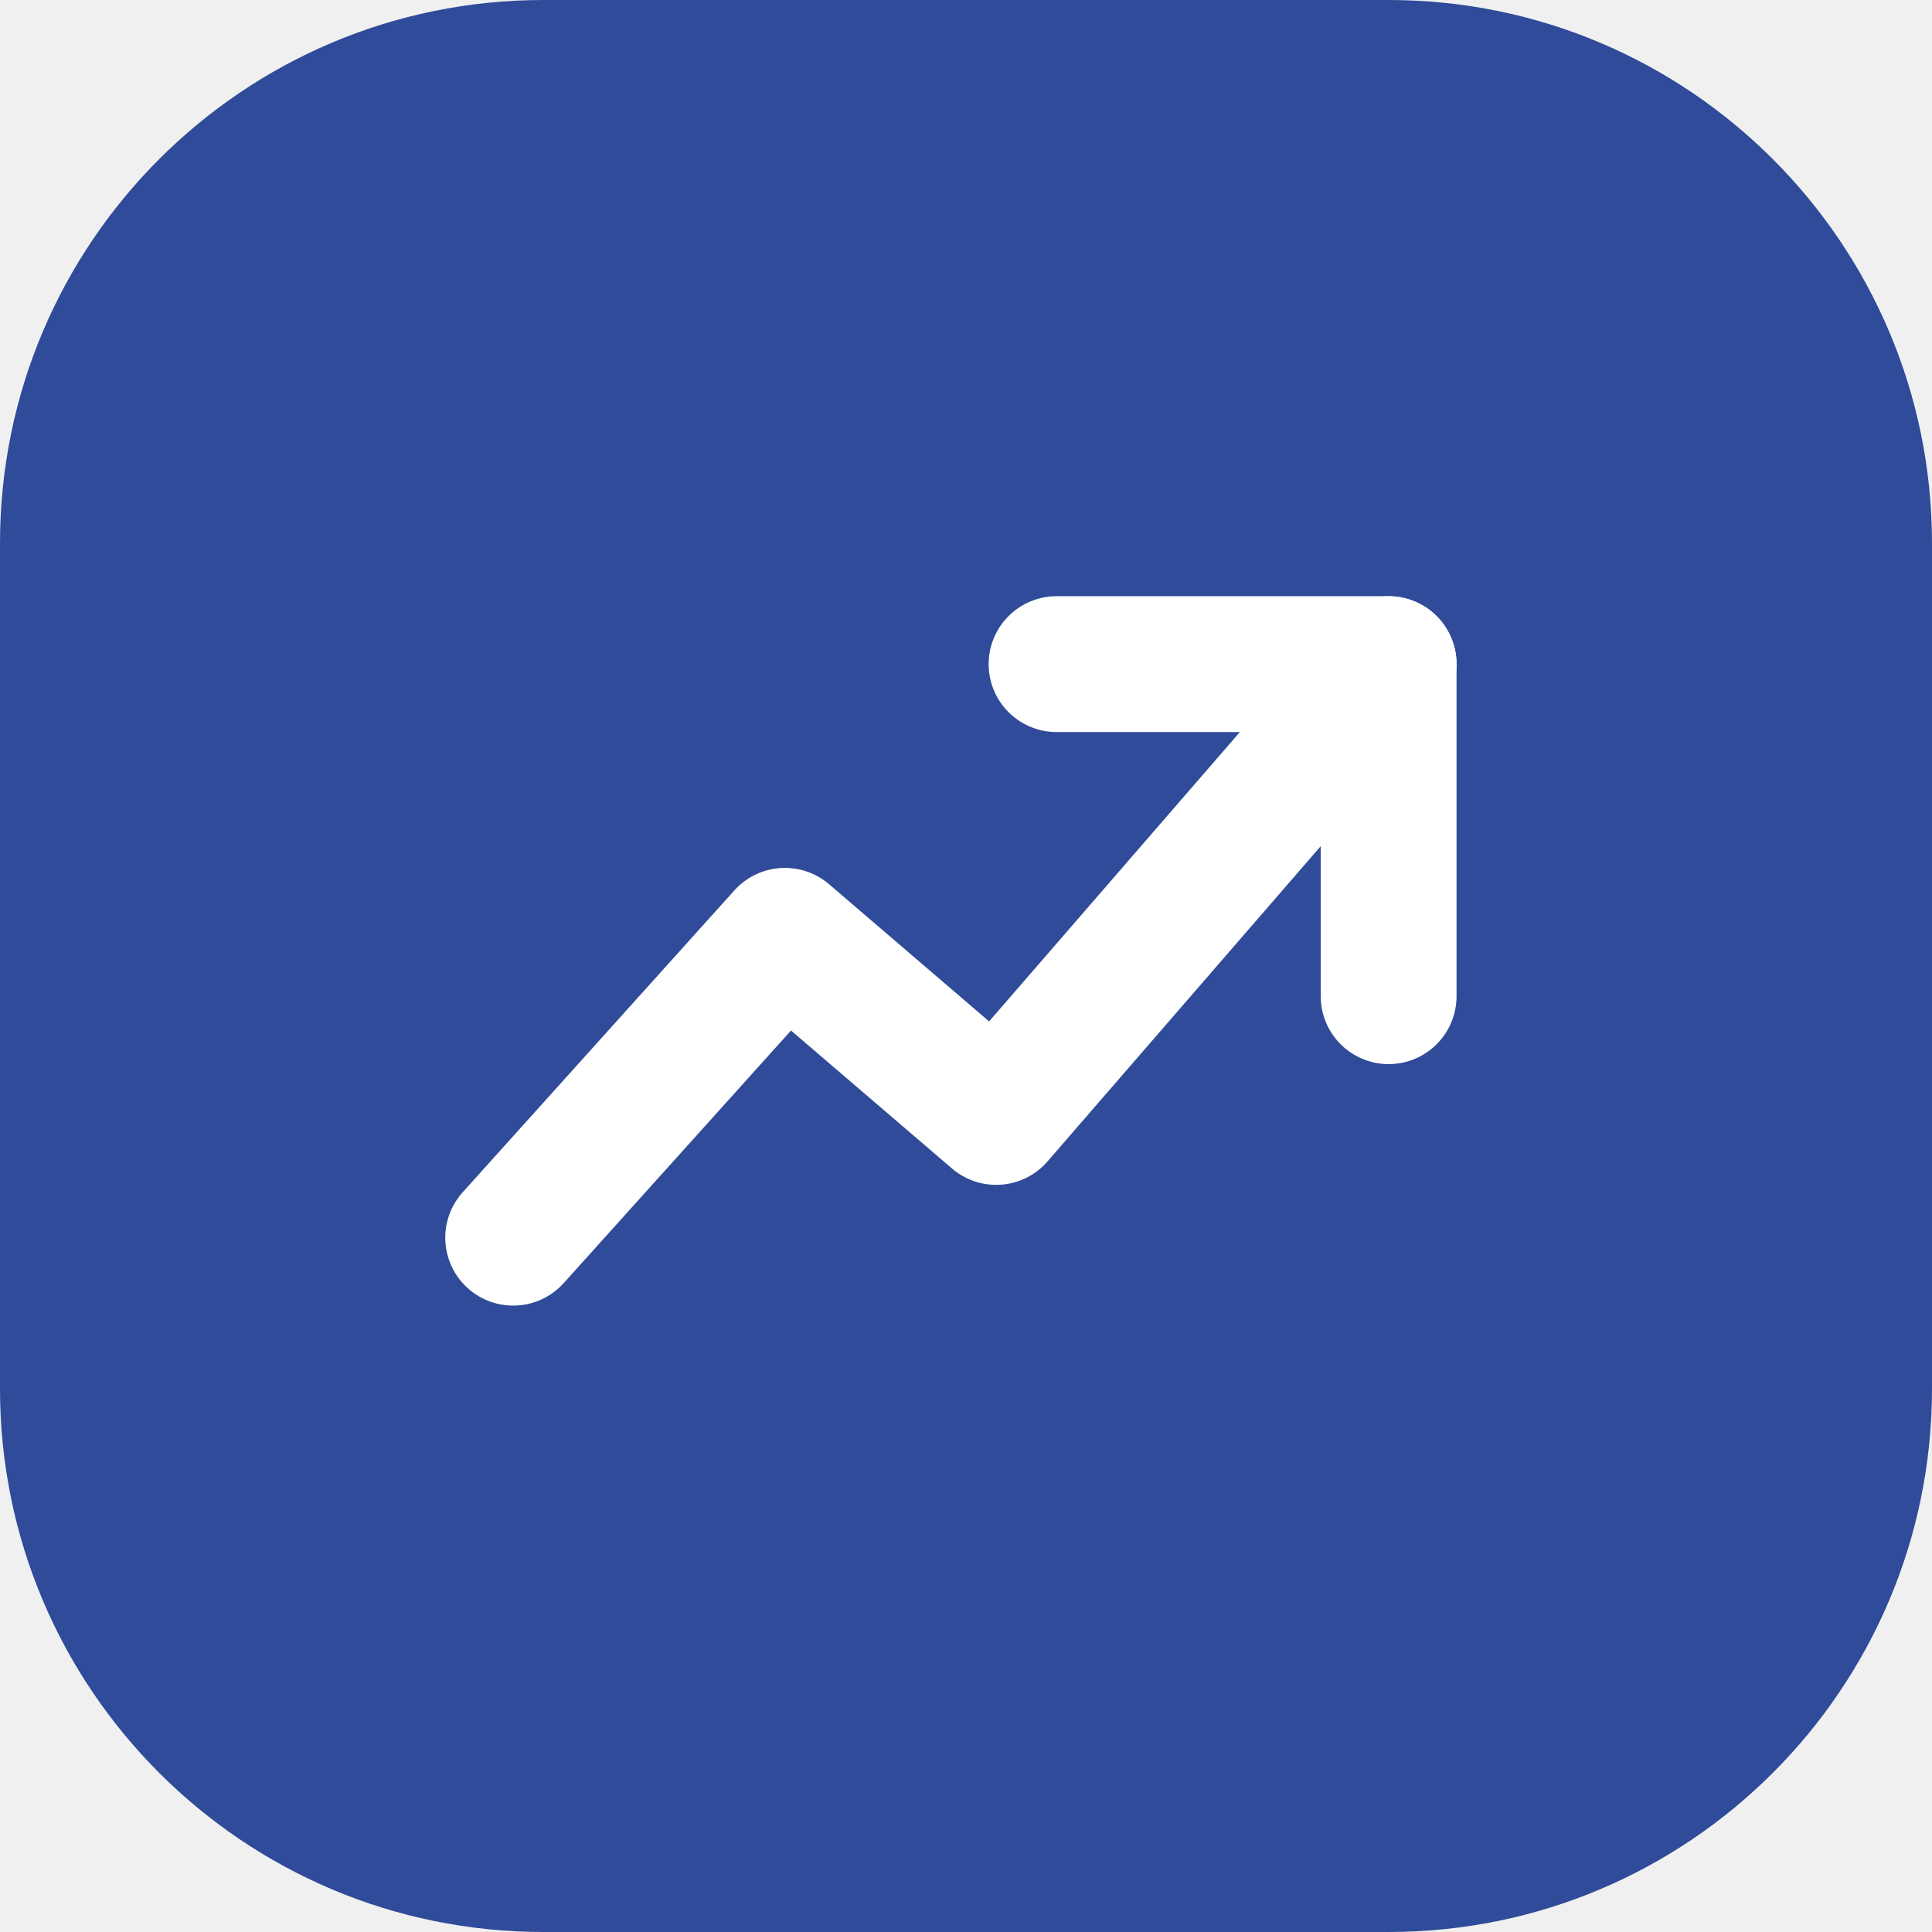
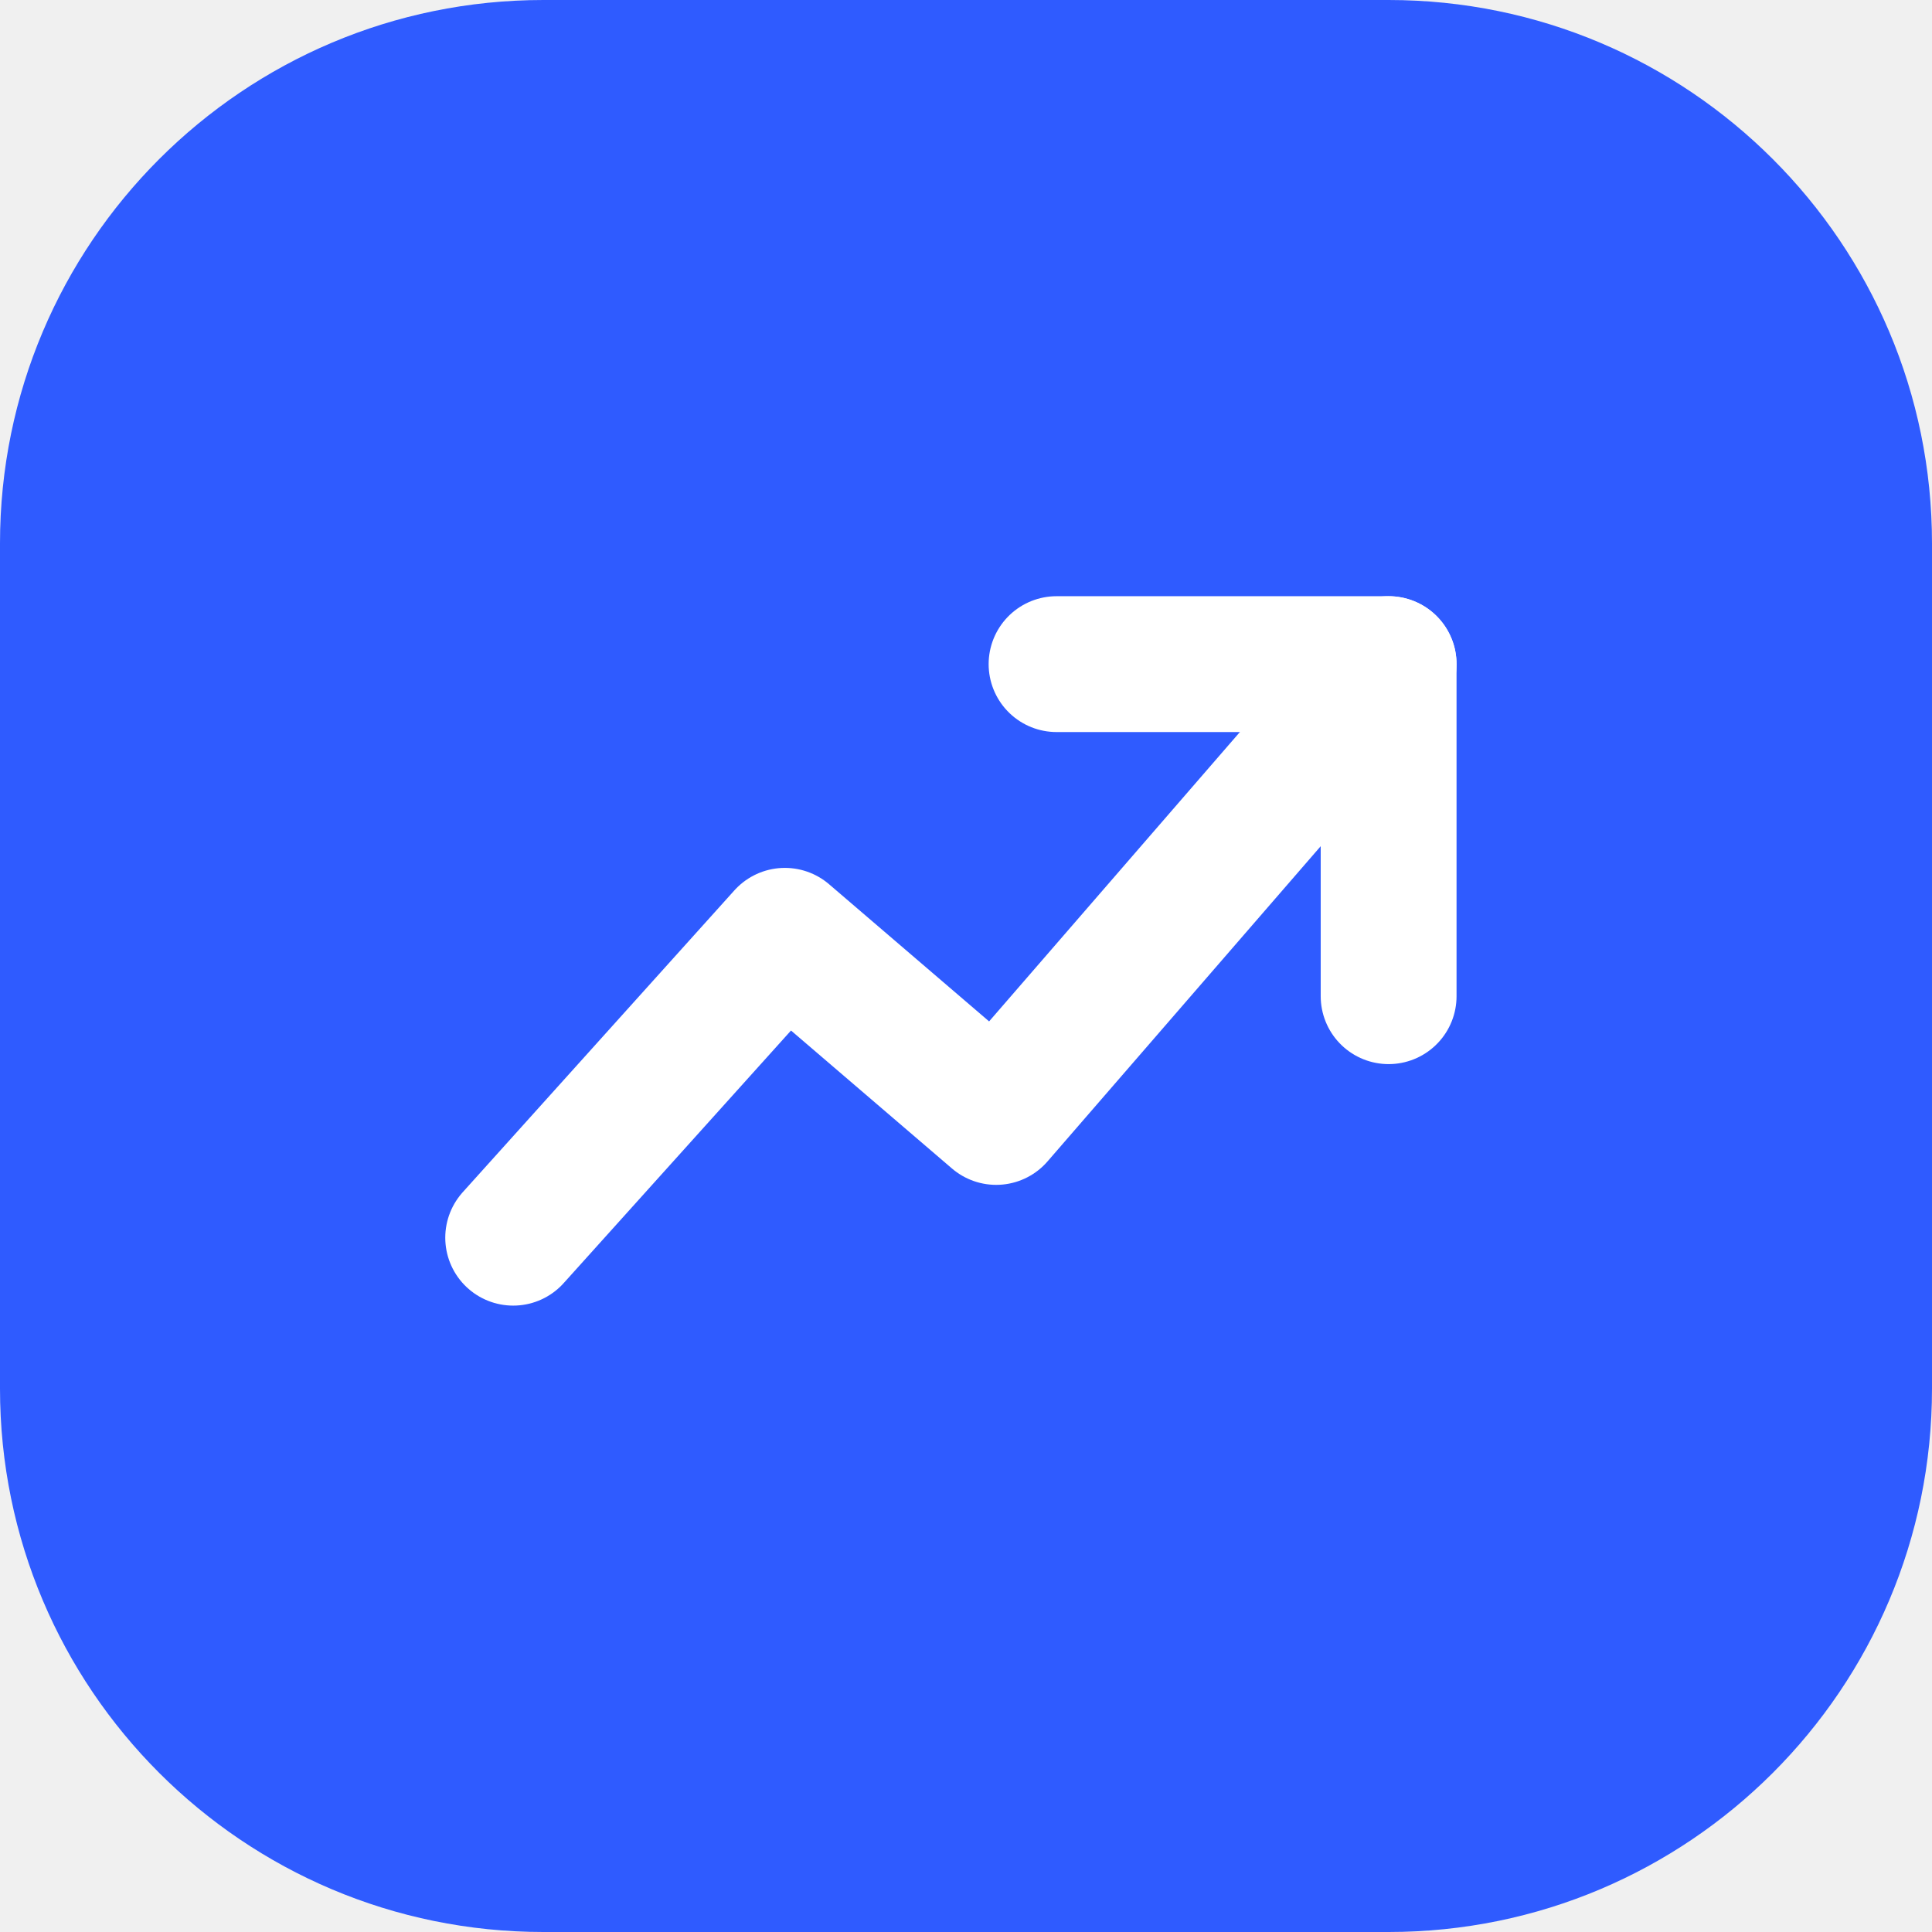
<svg xmlns="http://www.w3.org/2000/svg" width="32" height="32" viewBox="0 0 32 32" fill="none">
-   <rect width="32" height="32" rx="9" fill="#2f4b99" />
+   <rect width="32" height="32" rx="9" fill="#2f5bff" />
  <path d="M8.5 20.5L13 15.5L16.5 18.5L23 11" stroke="white" stroke-width="2.25" stroke-linecap="round" stroke-linejoin="round" />
  <path d="M17.5 11H23V16.5" stroke="white" stroke-width="2.25" stroke-linecap="round" stroke-linejoin="round" />
</svg>
